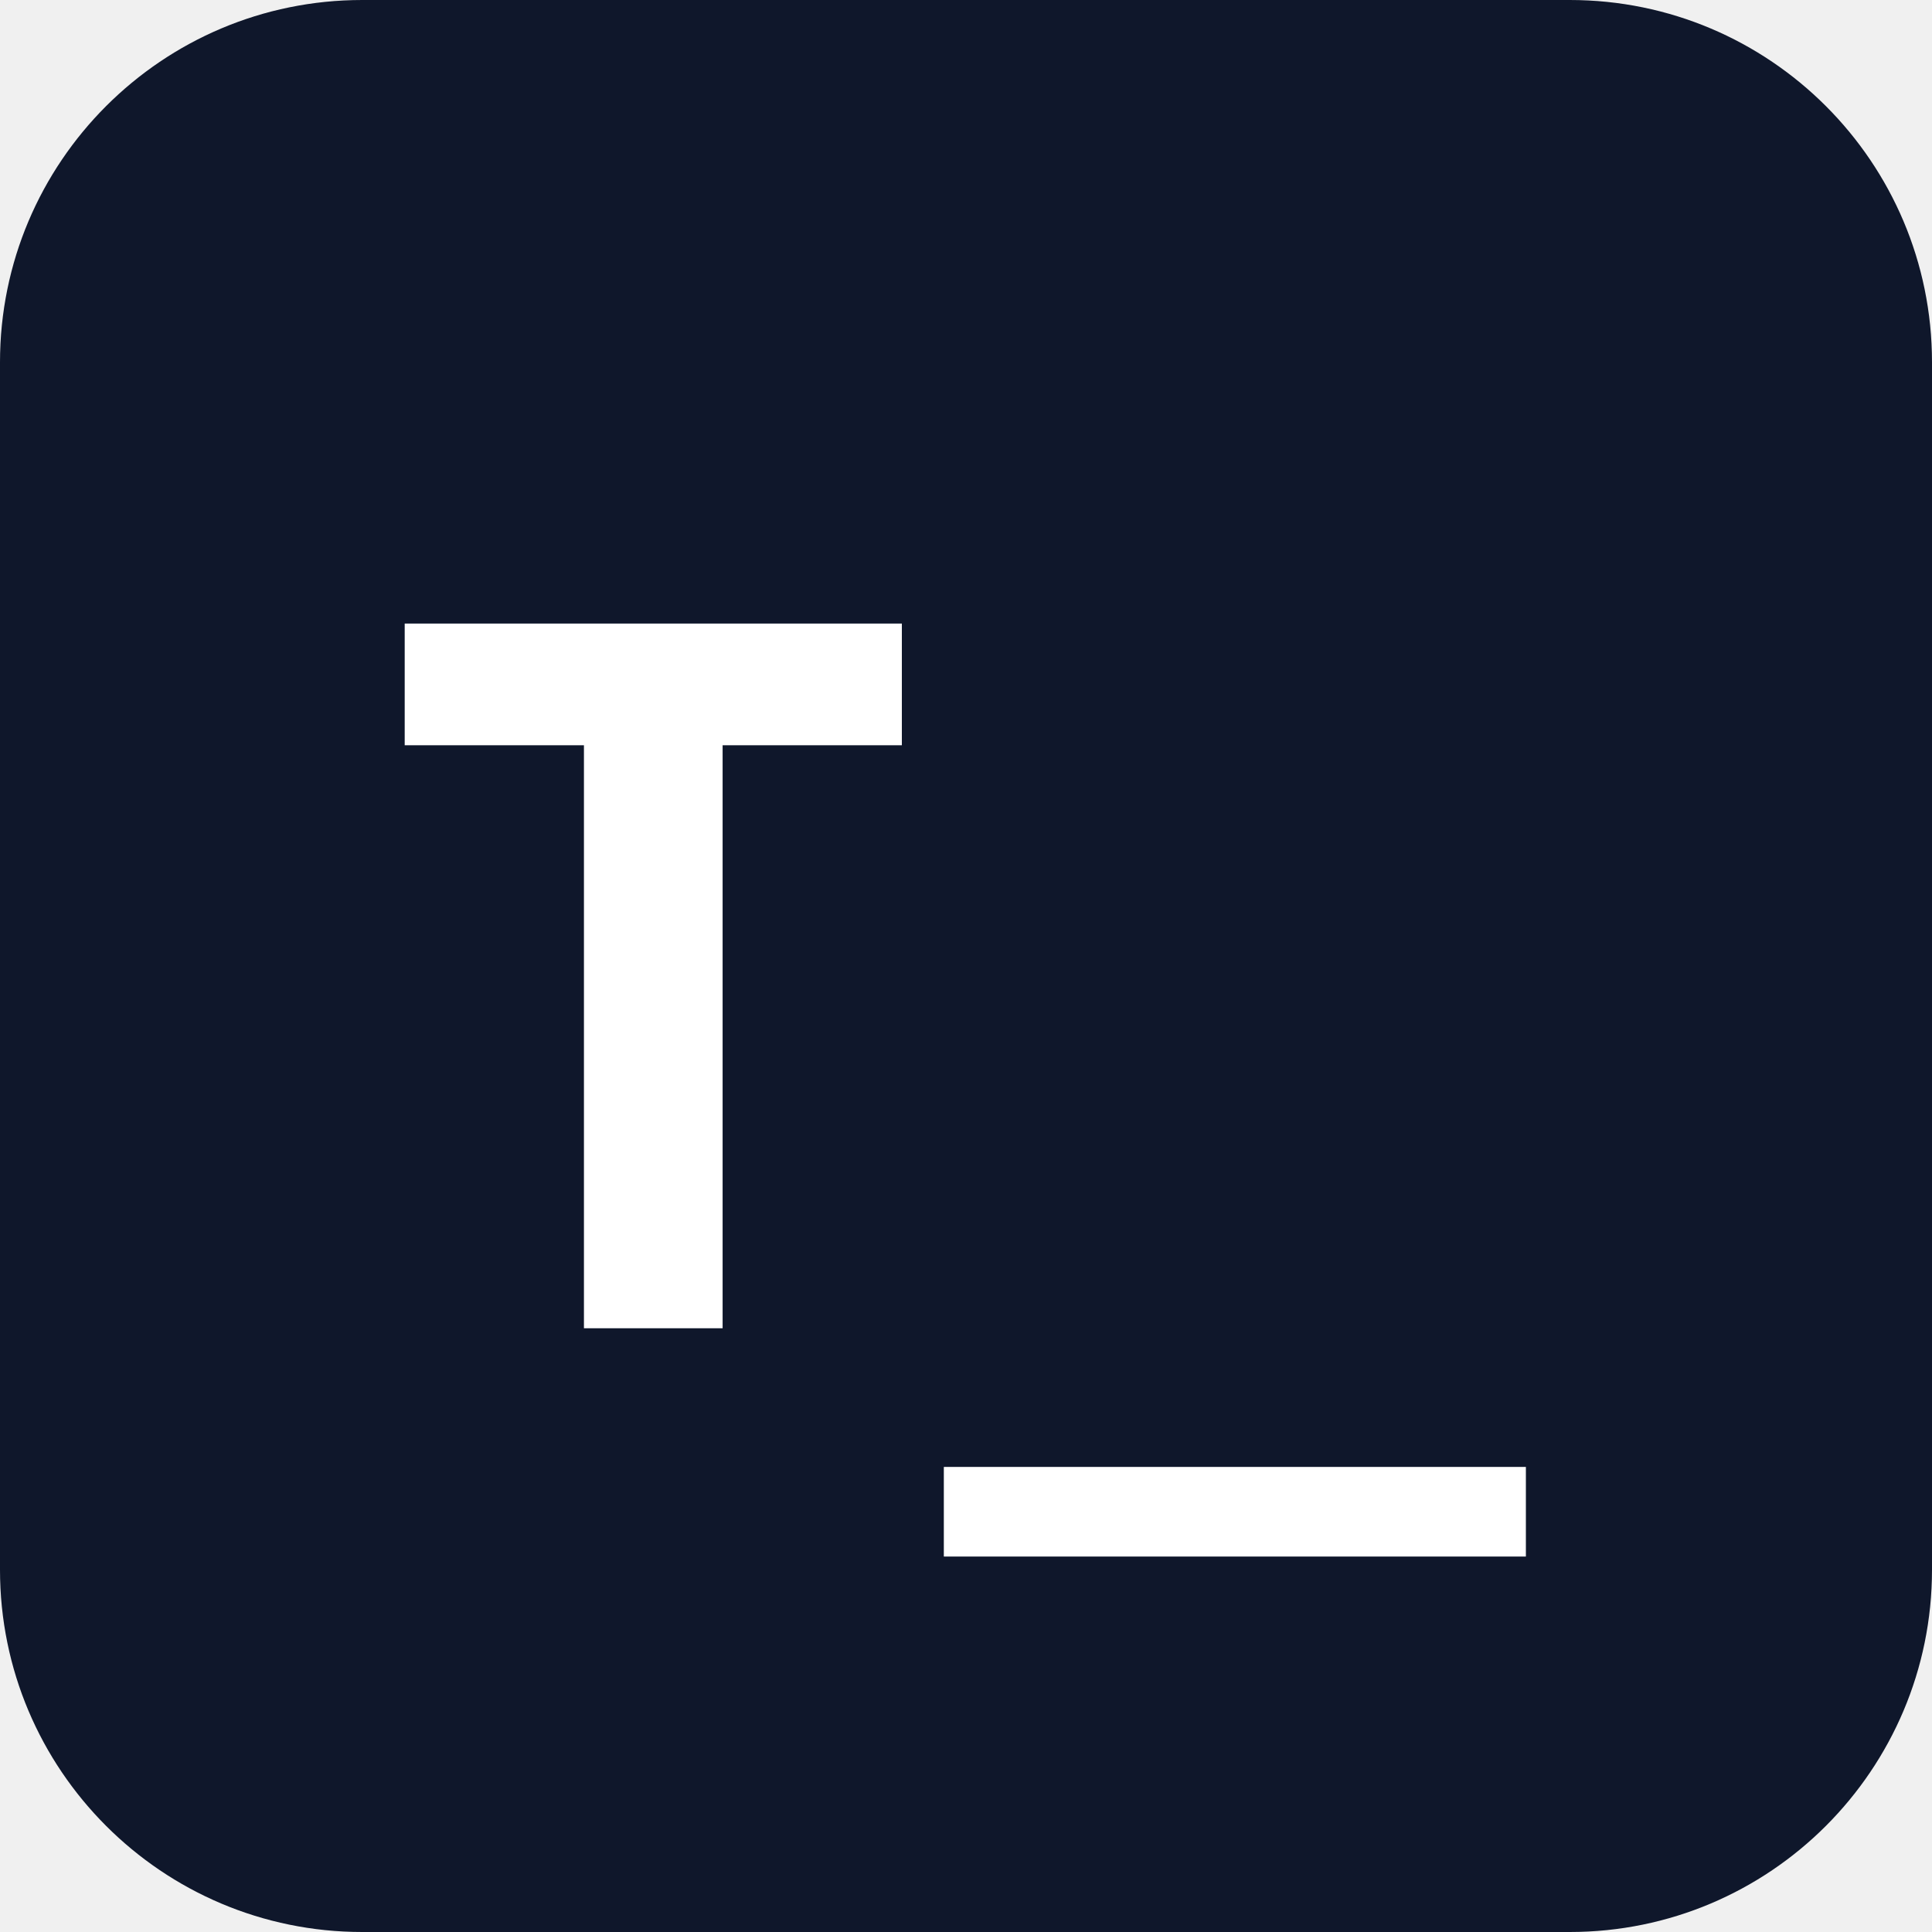
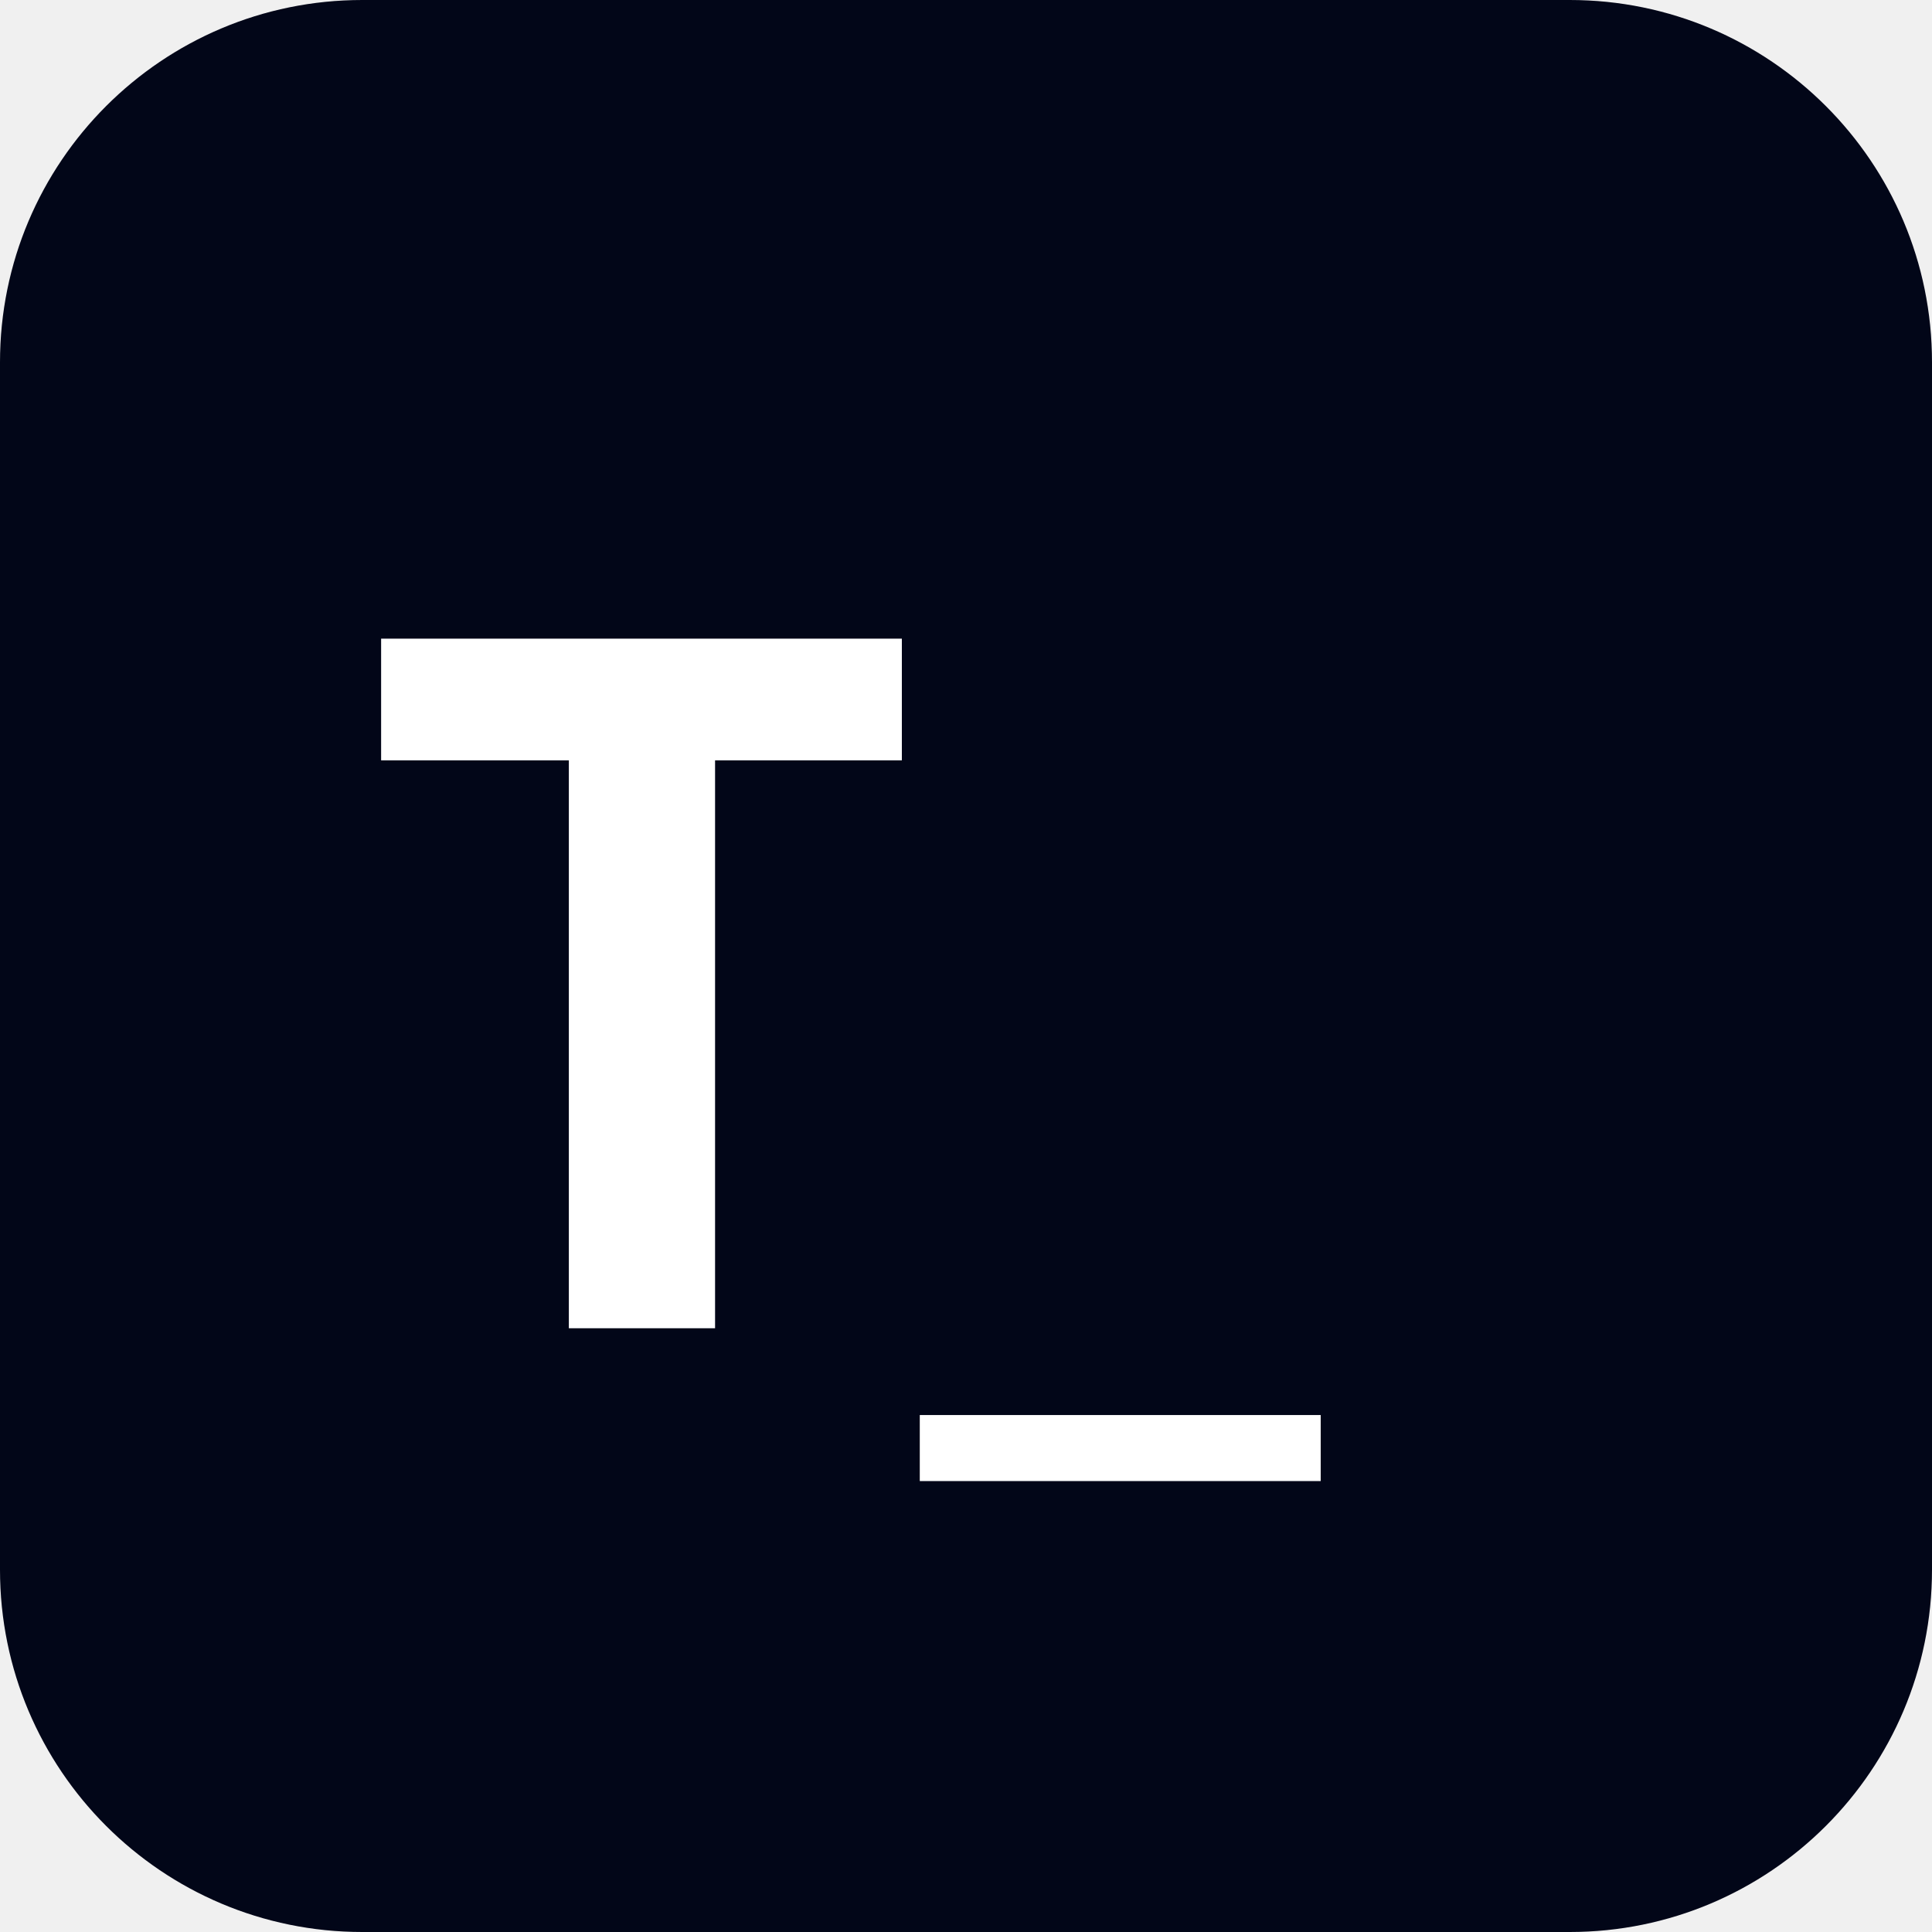
<svg xmlns="http://www.w3.org/2000/svg" viewBox="0 0 32 32" width="32" height="32">
-   <rect width="32" height="32" rx="6" fill="#0f172b" />
-   <text x="6" y="22" font-family="monospace" font-size="16" font-weight="600" fill="#ffffff">T_</text>
+   <rect width="32" height="32" rx="6" fill="#020618" />
+   <text x="6" y="22" font-family="Fira Code Retina" font-size="16" font-weight="600" fill="#ffffff">T_</text>
</svg>
